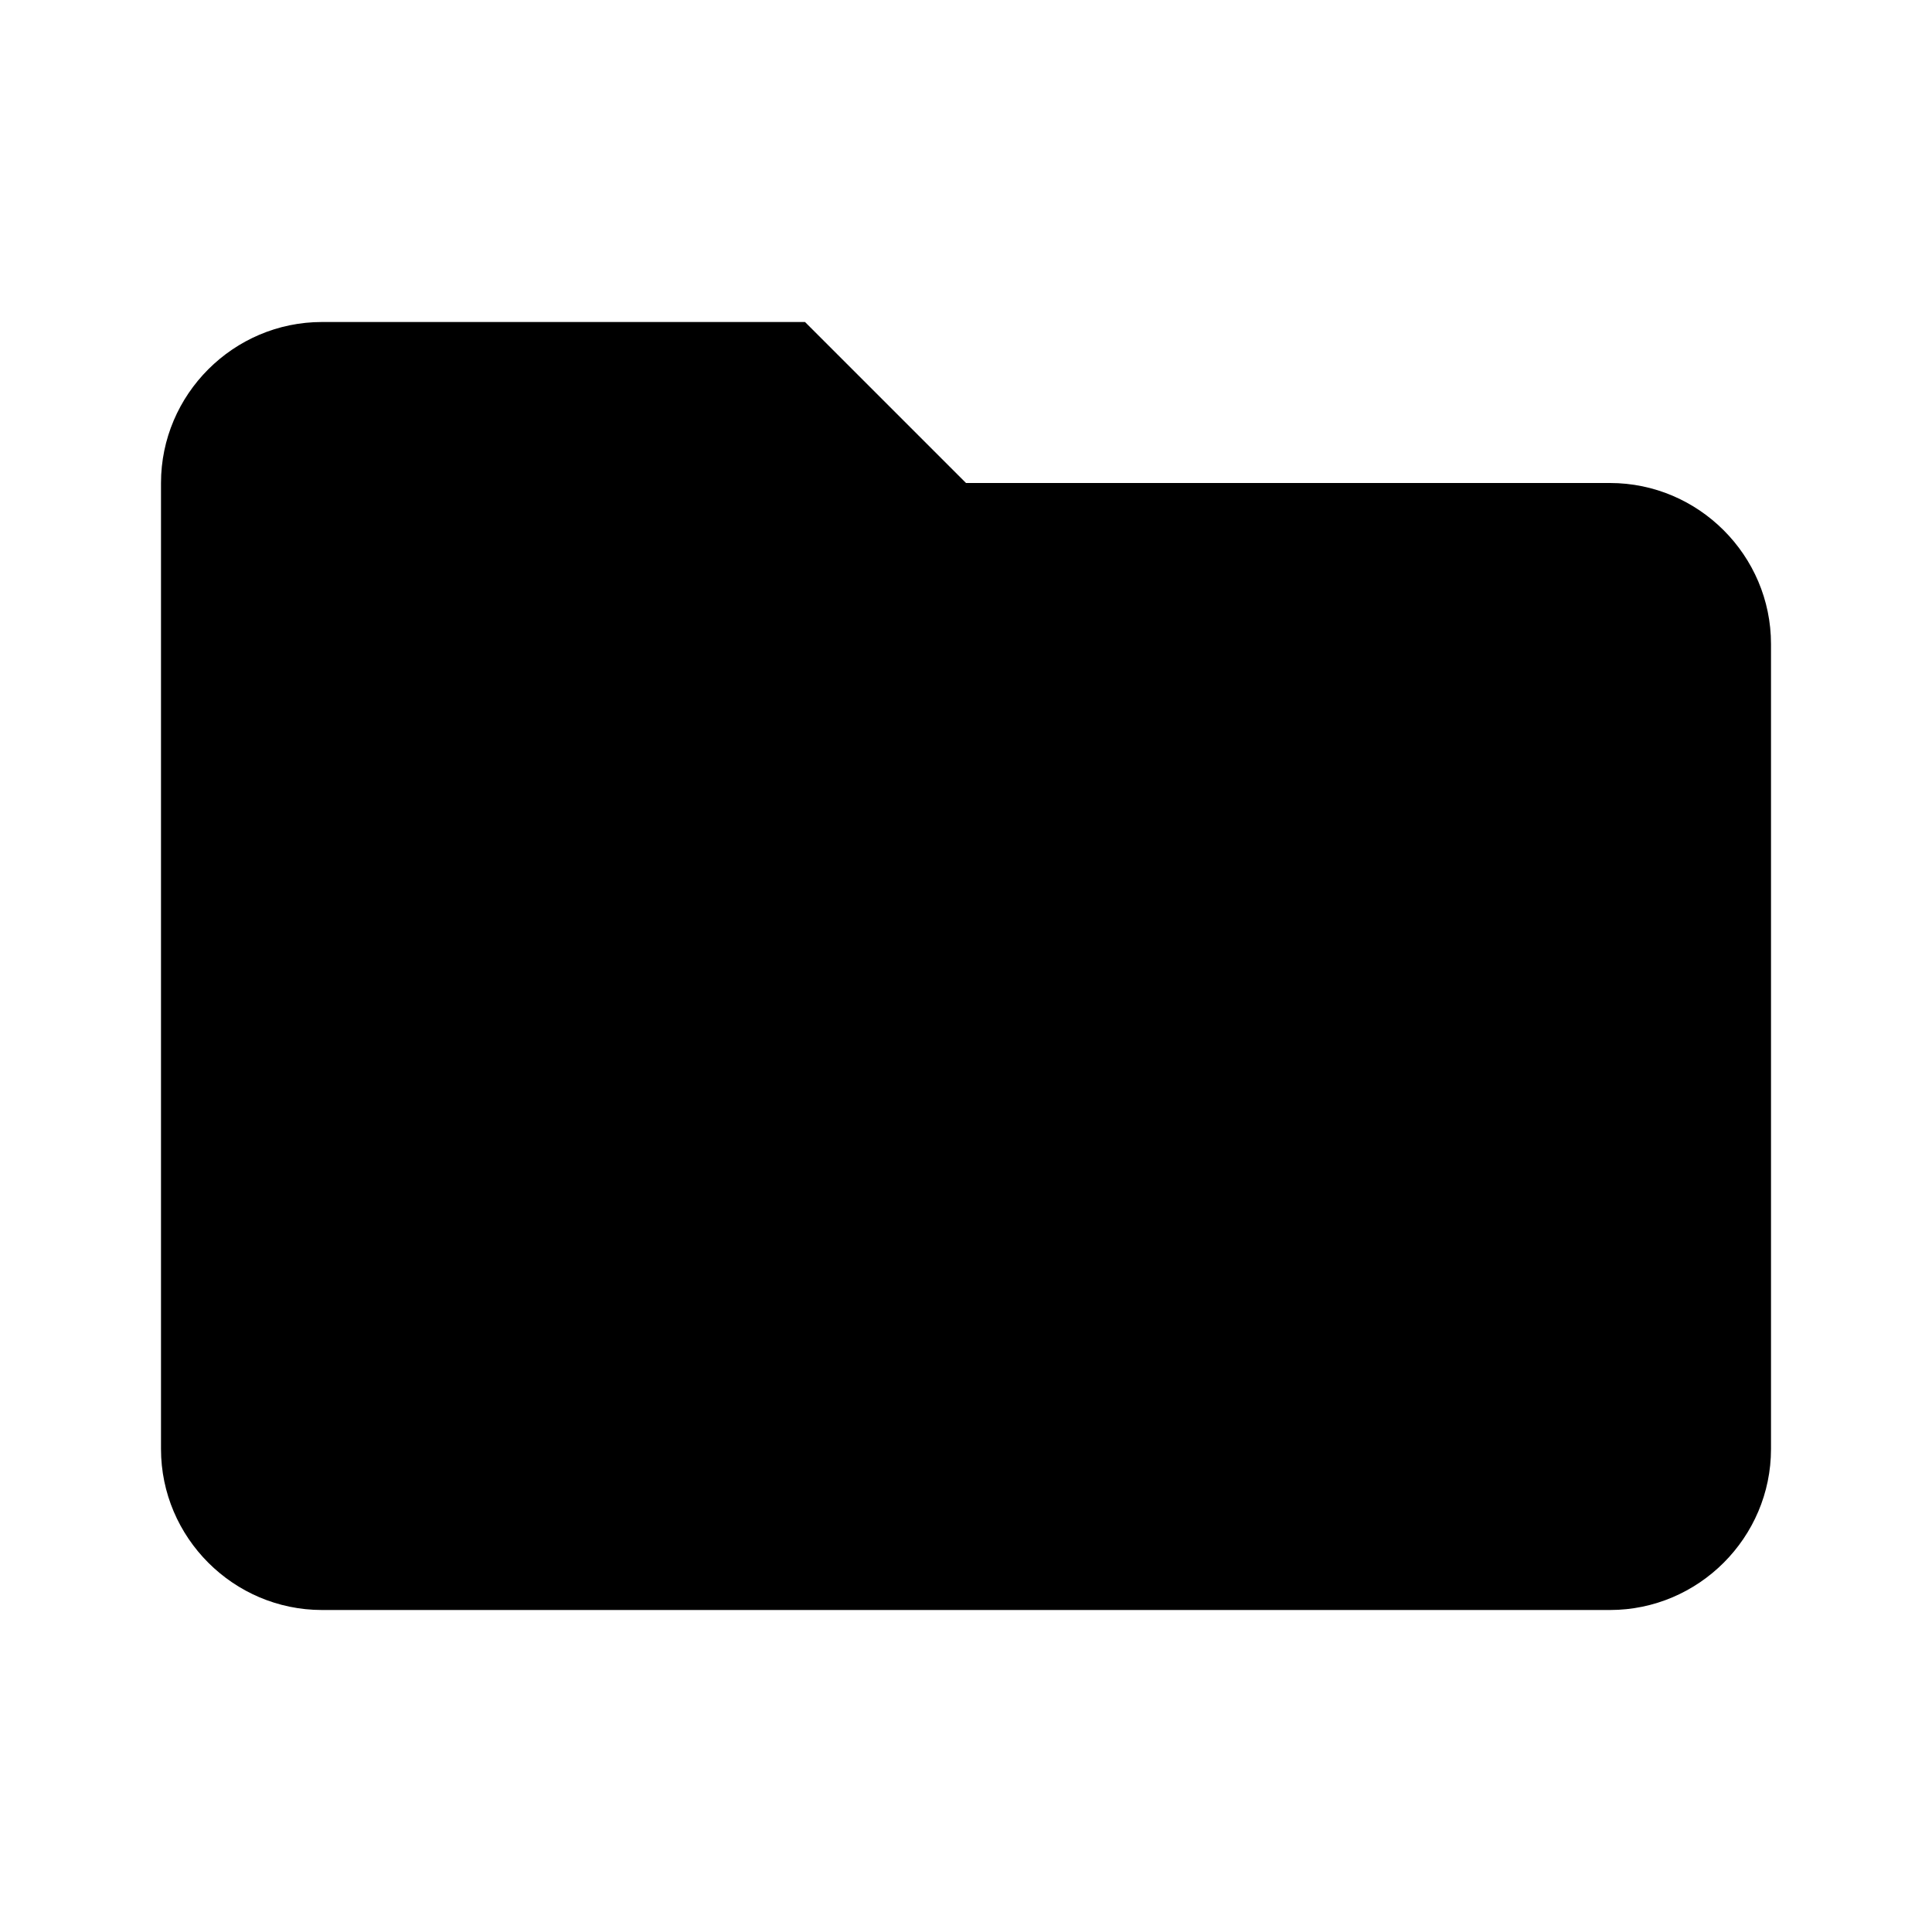
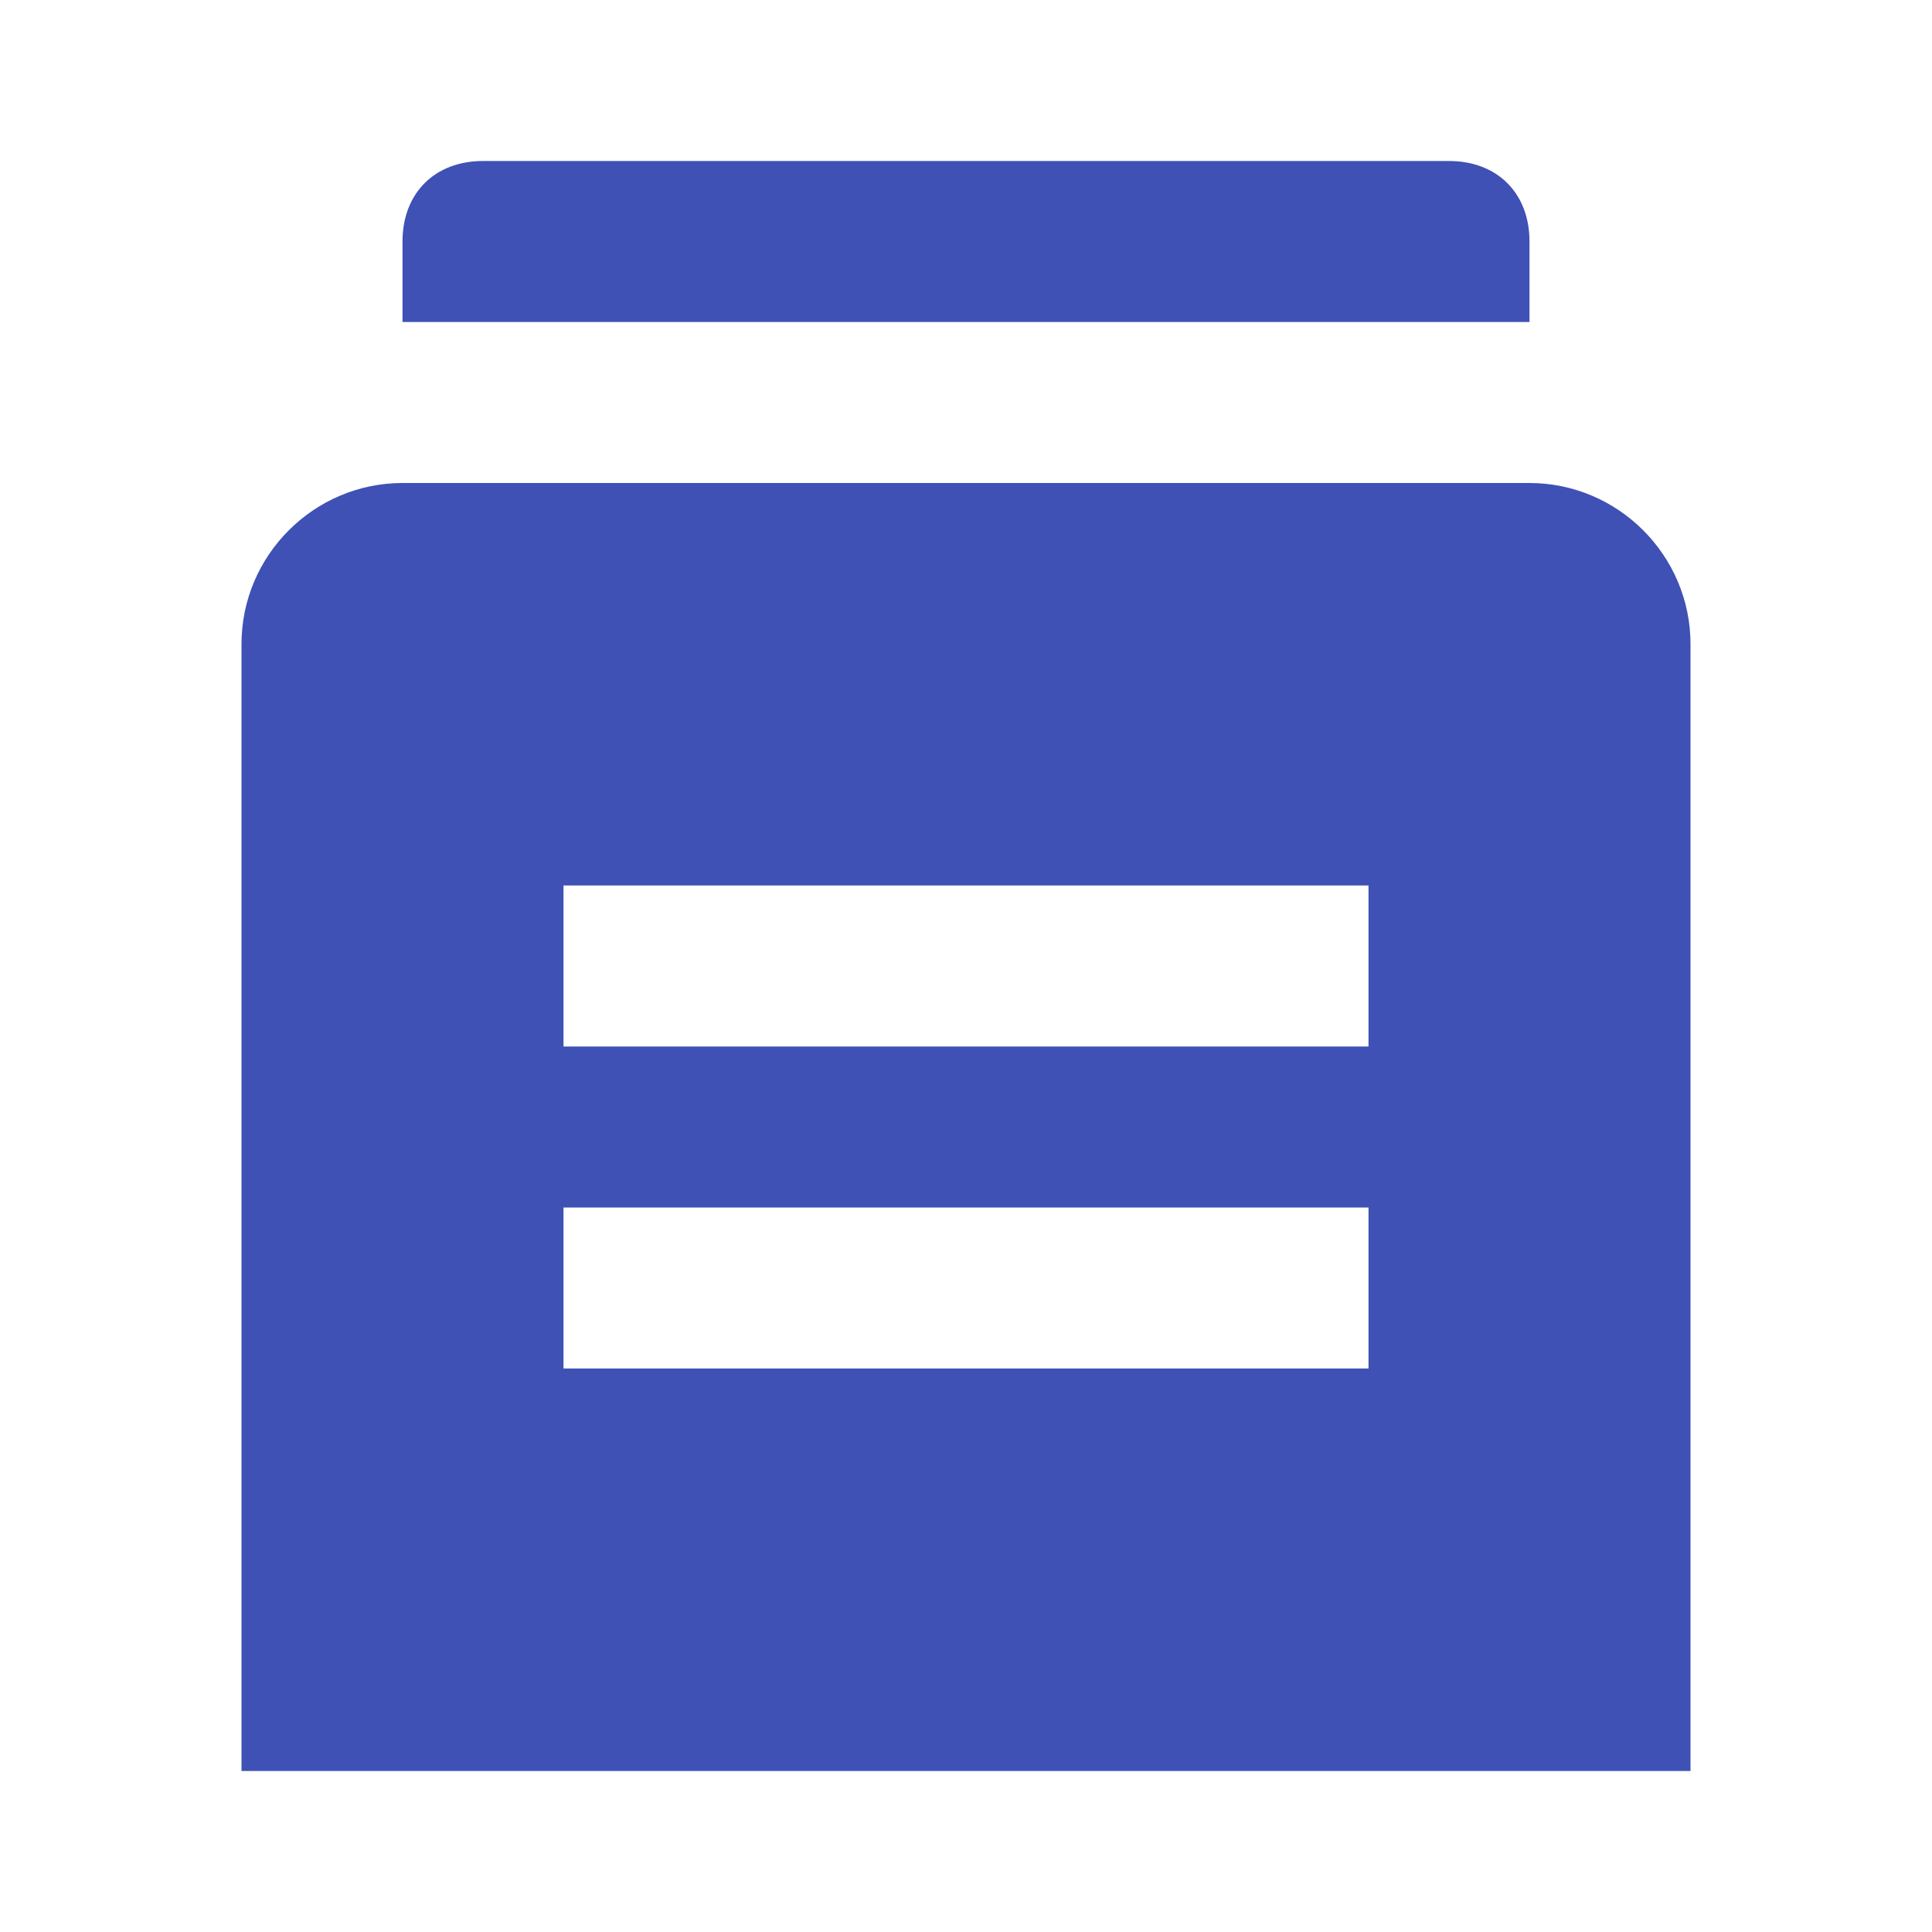
<svg xmlns="http://www.w3.org/2000/svg" width="24" height="24" viewBox="0 0 24 24" fill="none">
-   <path d="M10 4H4C2.9 4 2 4.9 2 6V18C2 19.1 2.9 20 4 20H20C21.1 20 22 19.1 22 18V8C22 6.9 21.1 6 20 6H12L10 4Z" fill="#000000" />
+   <path d="M6 2C5.4 2 5 2.4 5 3V4H19V3C19 2.4 18.6 2 18 2H6ZM5 6H19C20.1 6 21 6.9 21 8V22H3V8C3 6.9 3.9 6 5 6ZM17 11H7V13H17V11ZM17 15H7V17H17V15Z" fill="#3F51B5" />
</svg>
